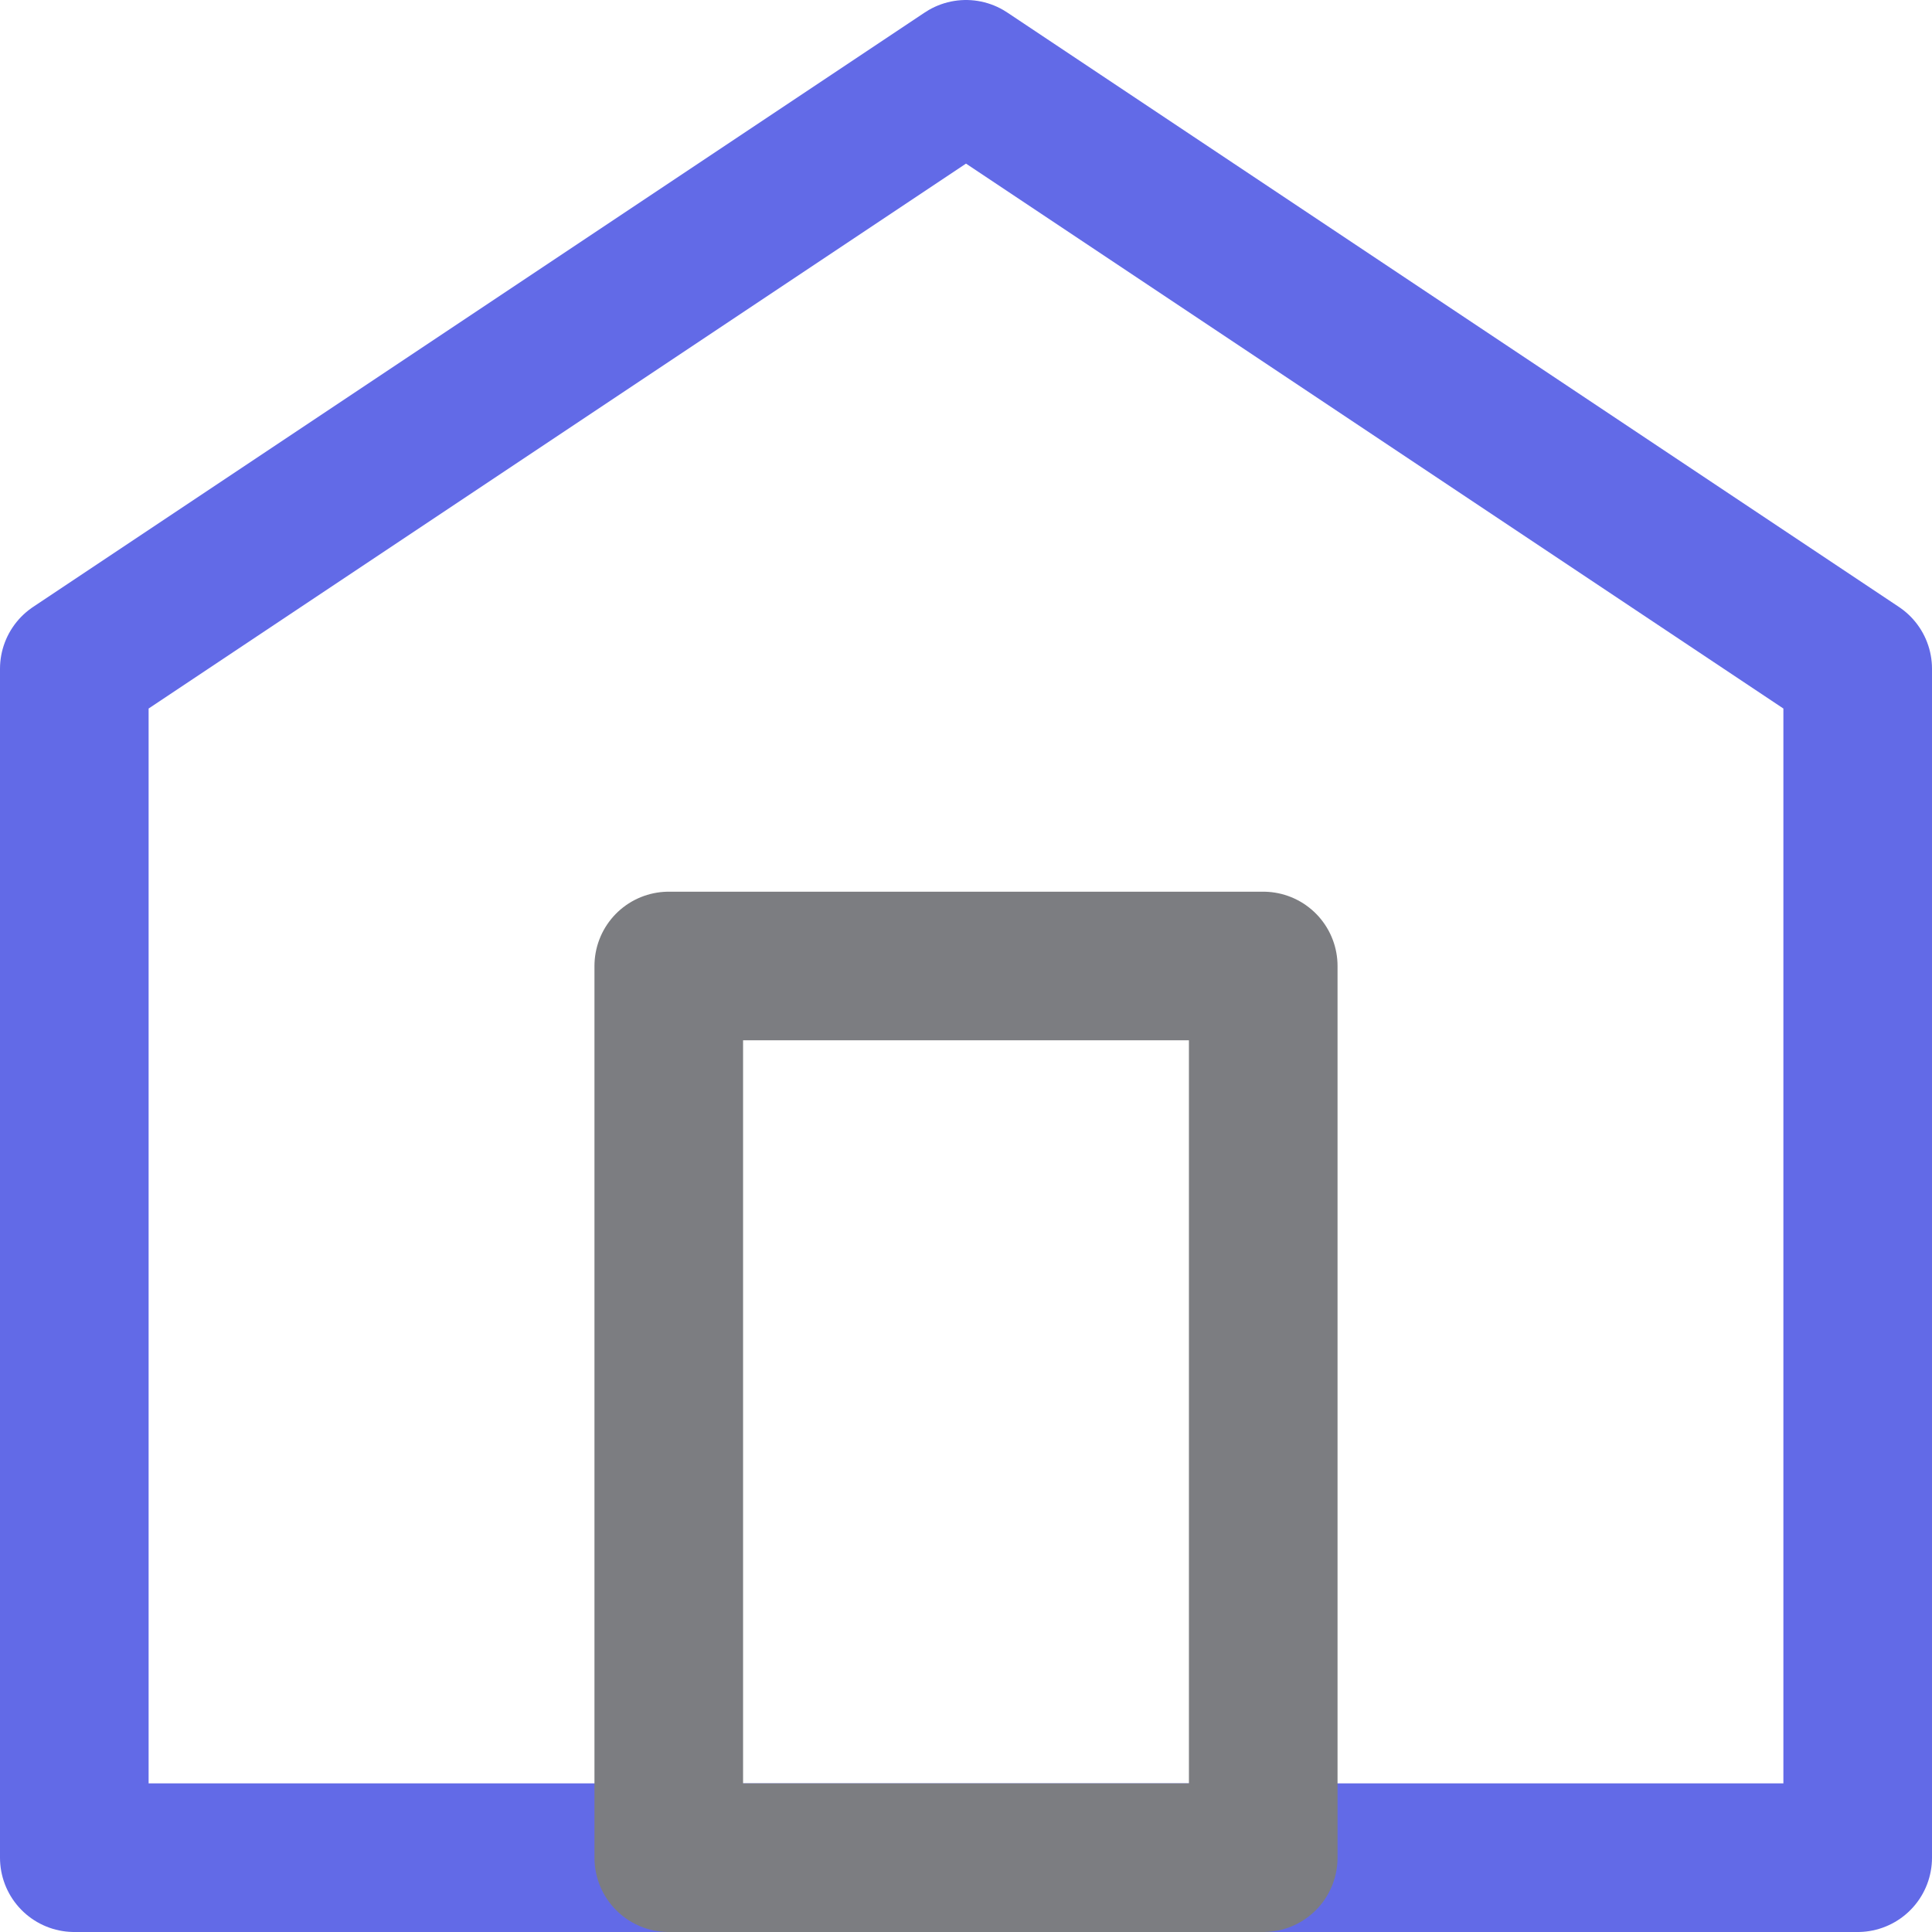
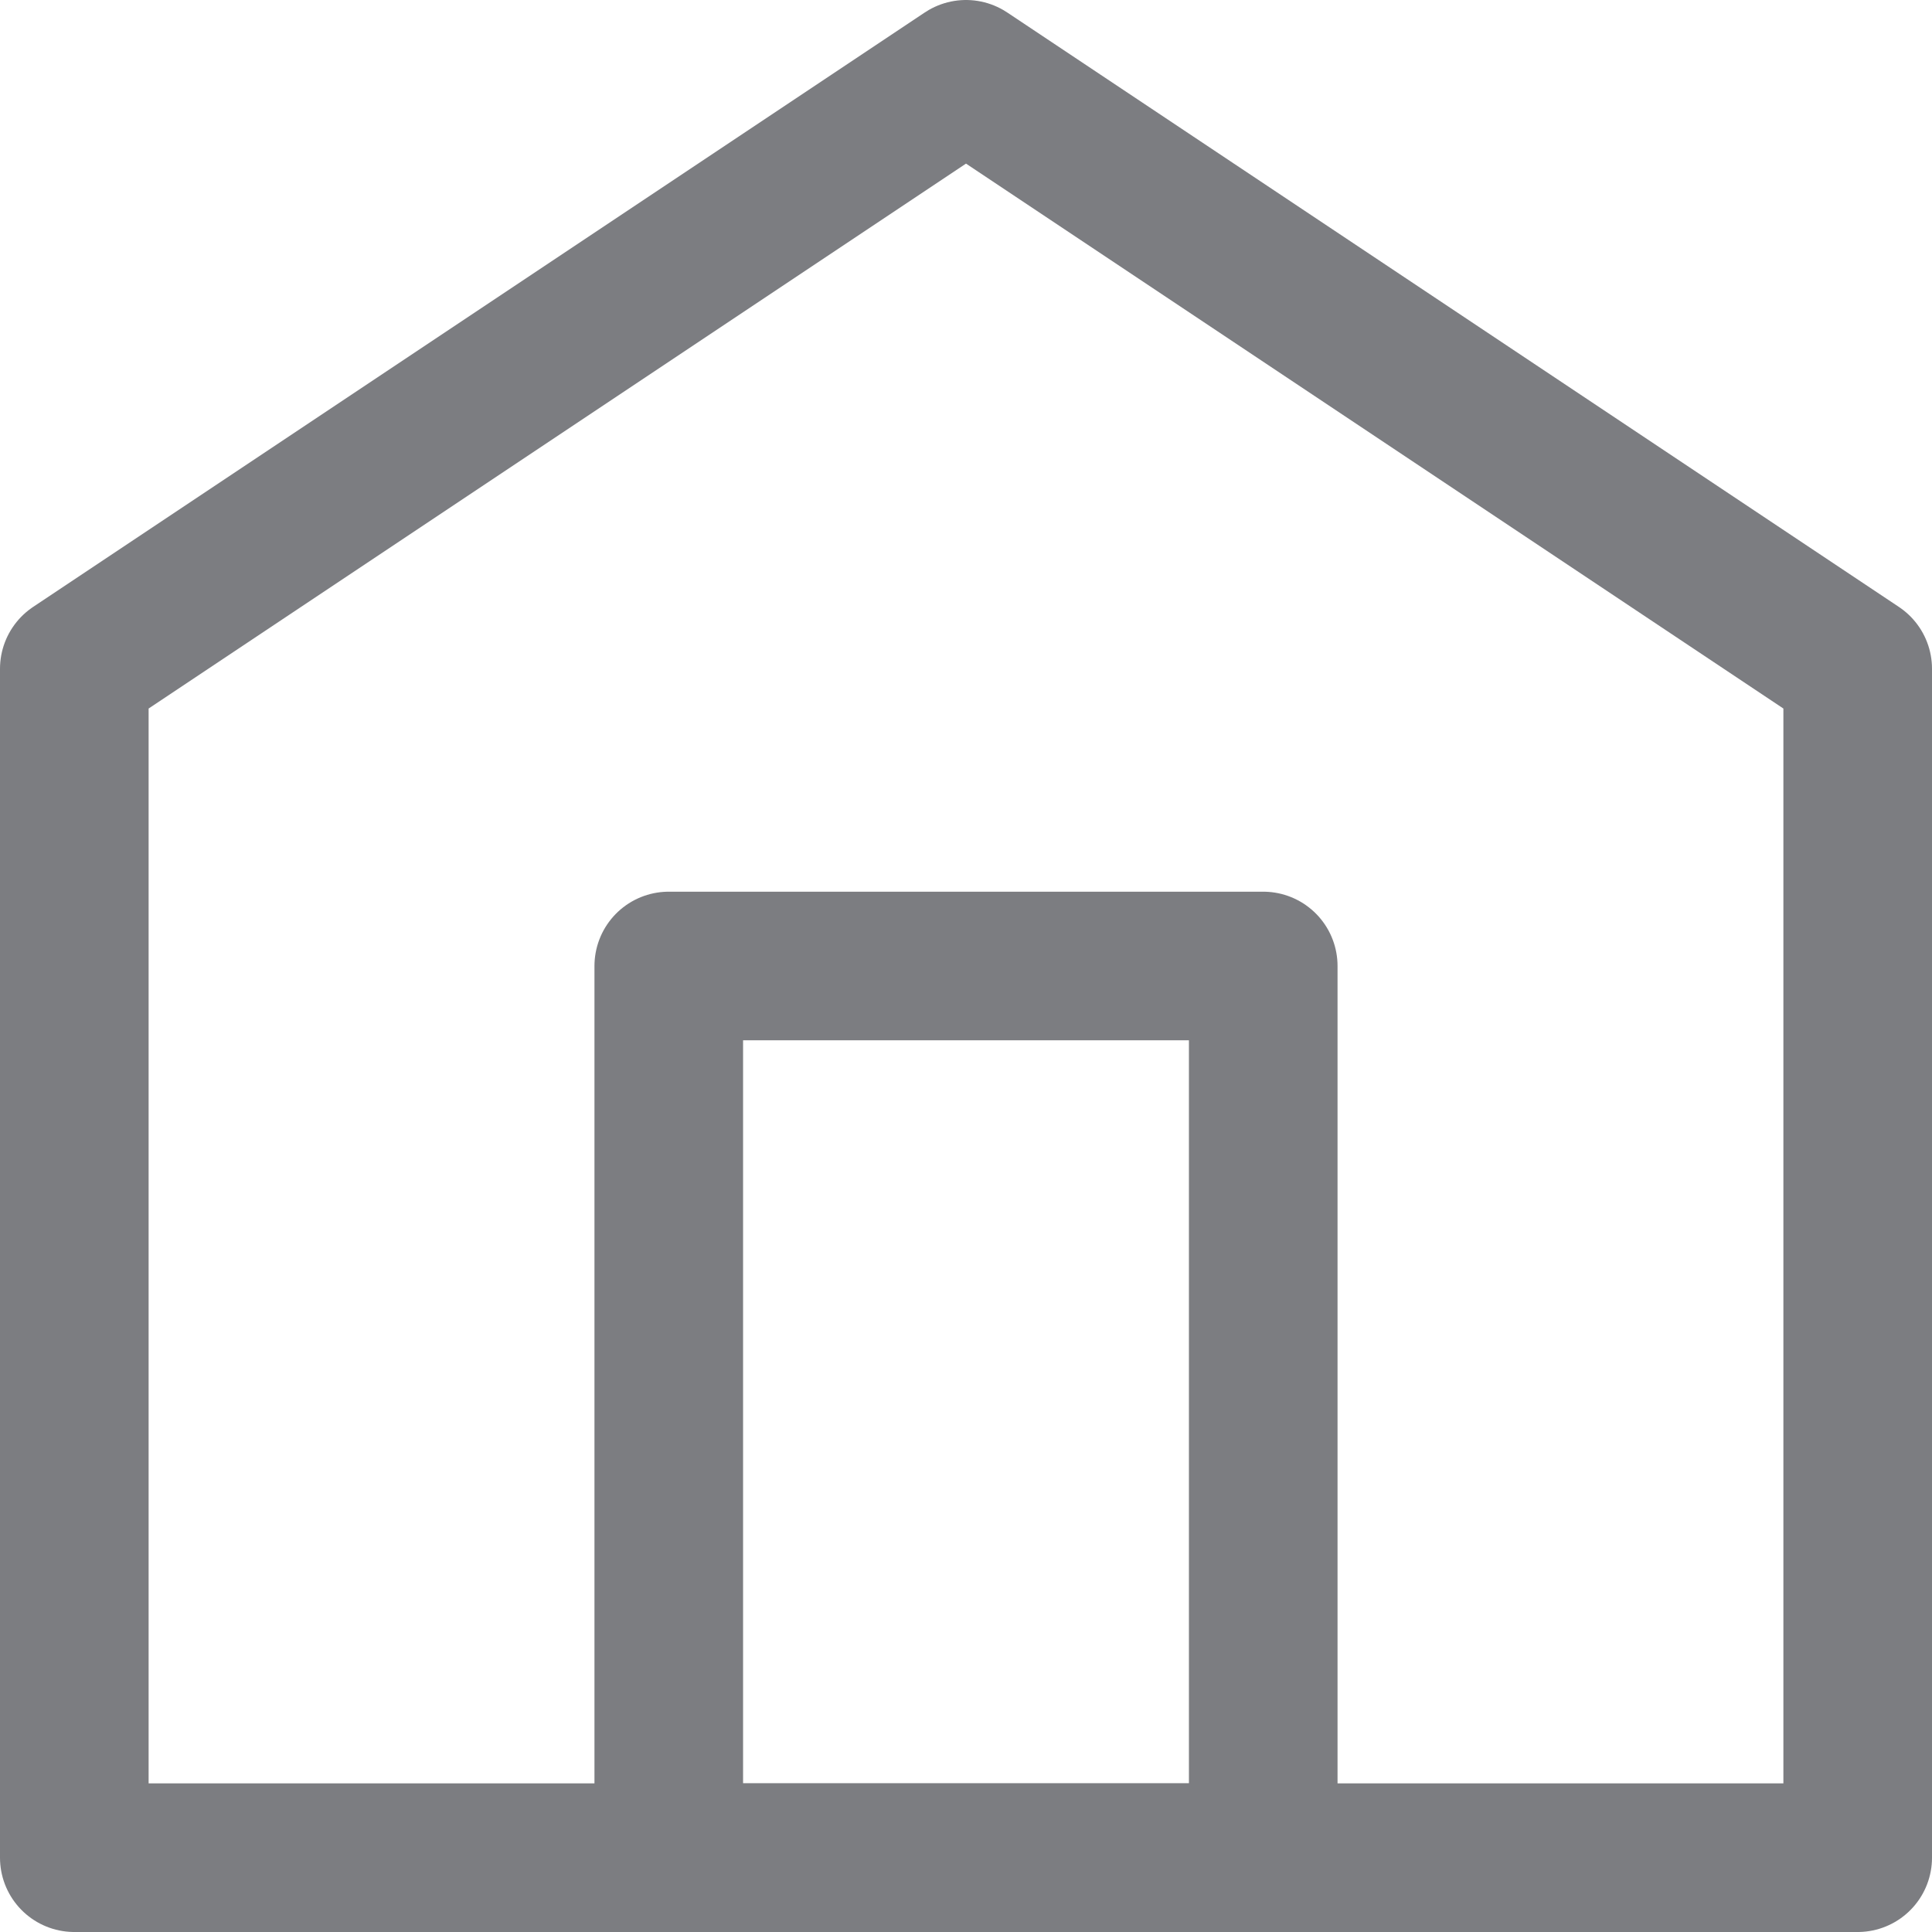
<svg xmlns="http://www.w3.org/2000/svg" width="100%" height="100%" viewBox="0 0 26 26" fill="none" preserveAspectRatio="xMidYMid meet">
  <g id="house">
-     <polygon id="exterior" points="13,1 25,9 25,25 1,25 1,9 13,1" stroke="#626ae7" stroke-width="2" stroke-linecap="round" stroke-linejoin="round" fill="none" />
+     <polygon id="exterior" points="13,1 25,9 25,25 1,25 1,9 13,1" stroke="#7c7d81" stroke-width="2" stroke-linecap="round" stroke-linejoin="round" fill="none" />
    <polygon id="door" points="9,13 17,13 17,25 9,25 9,13" stroke="#7c7d81" stroke-width="2" stroke-linecap="round" stroke-linejoin="round" fill="none" />
  </g>
</svg>
